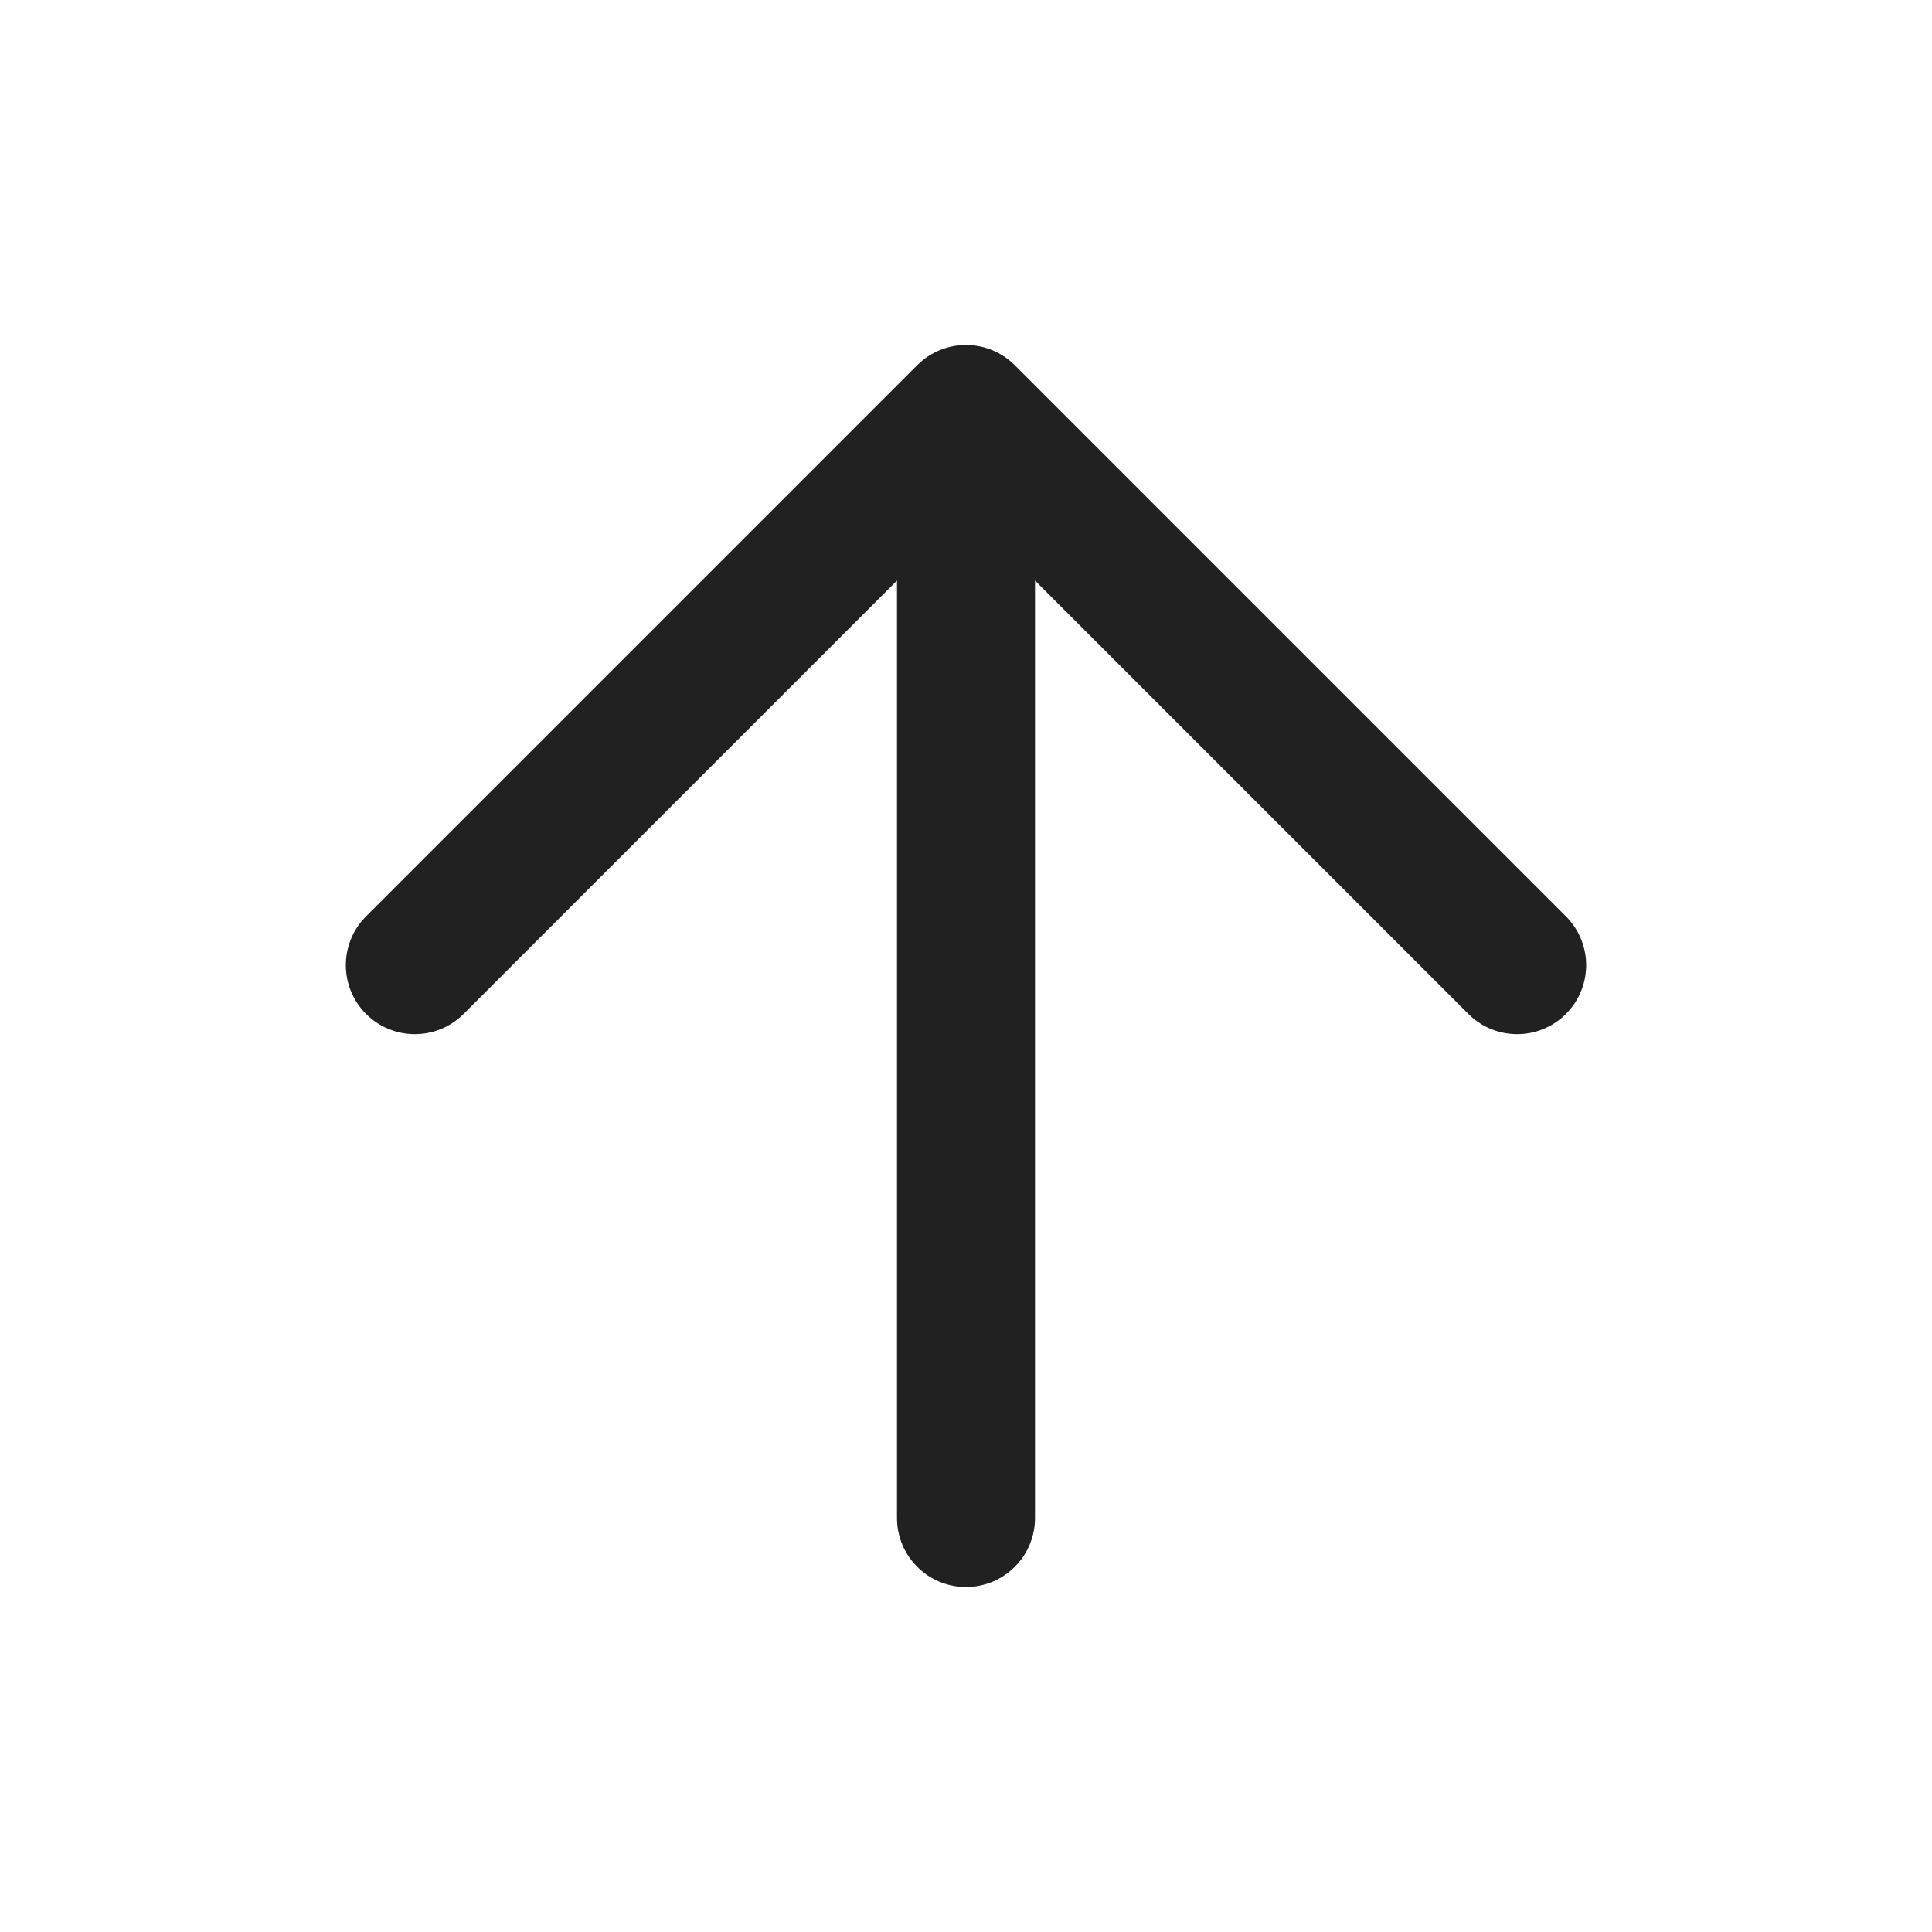
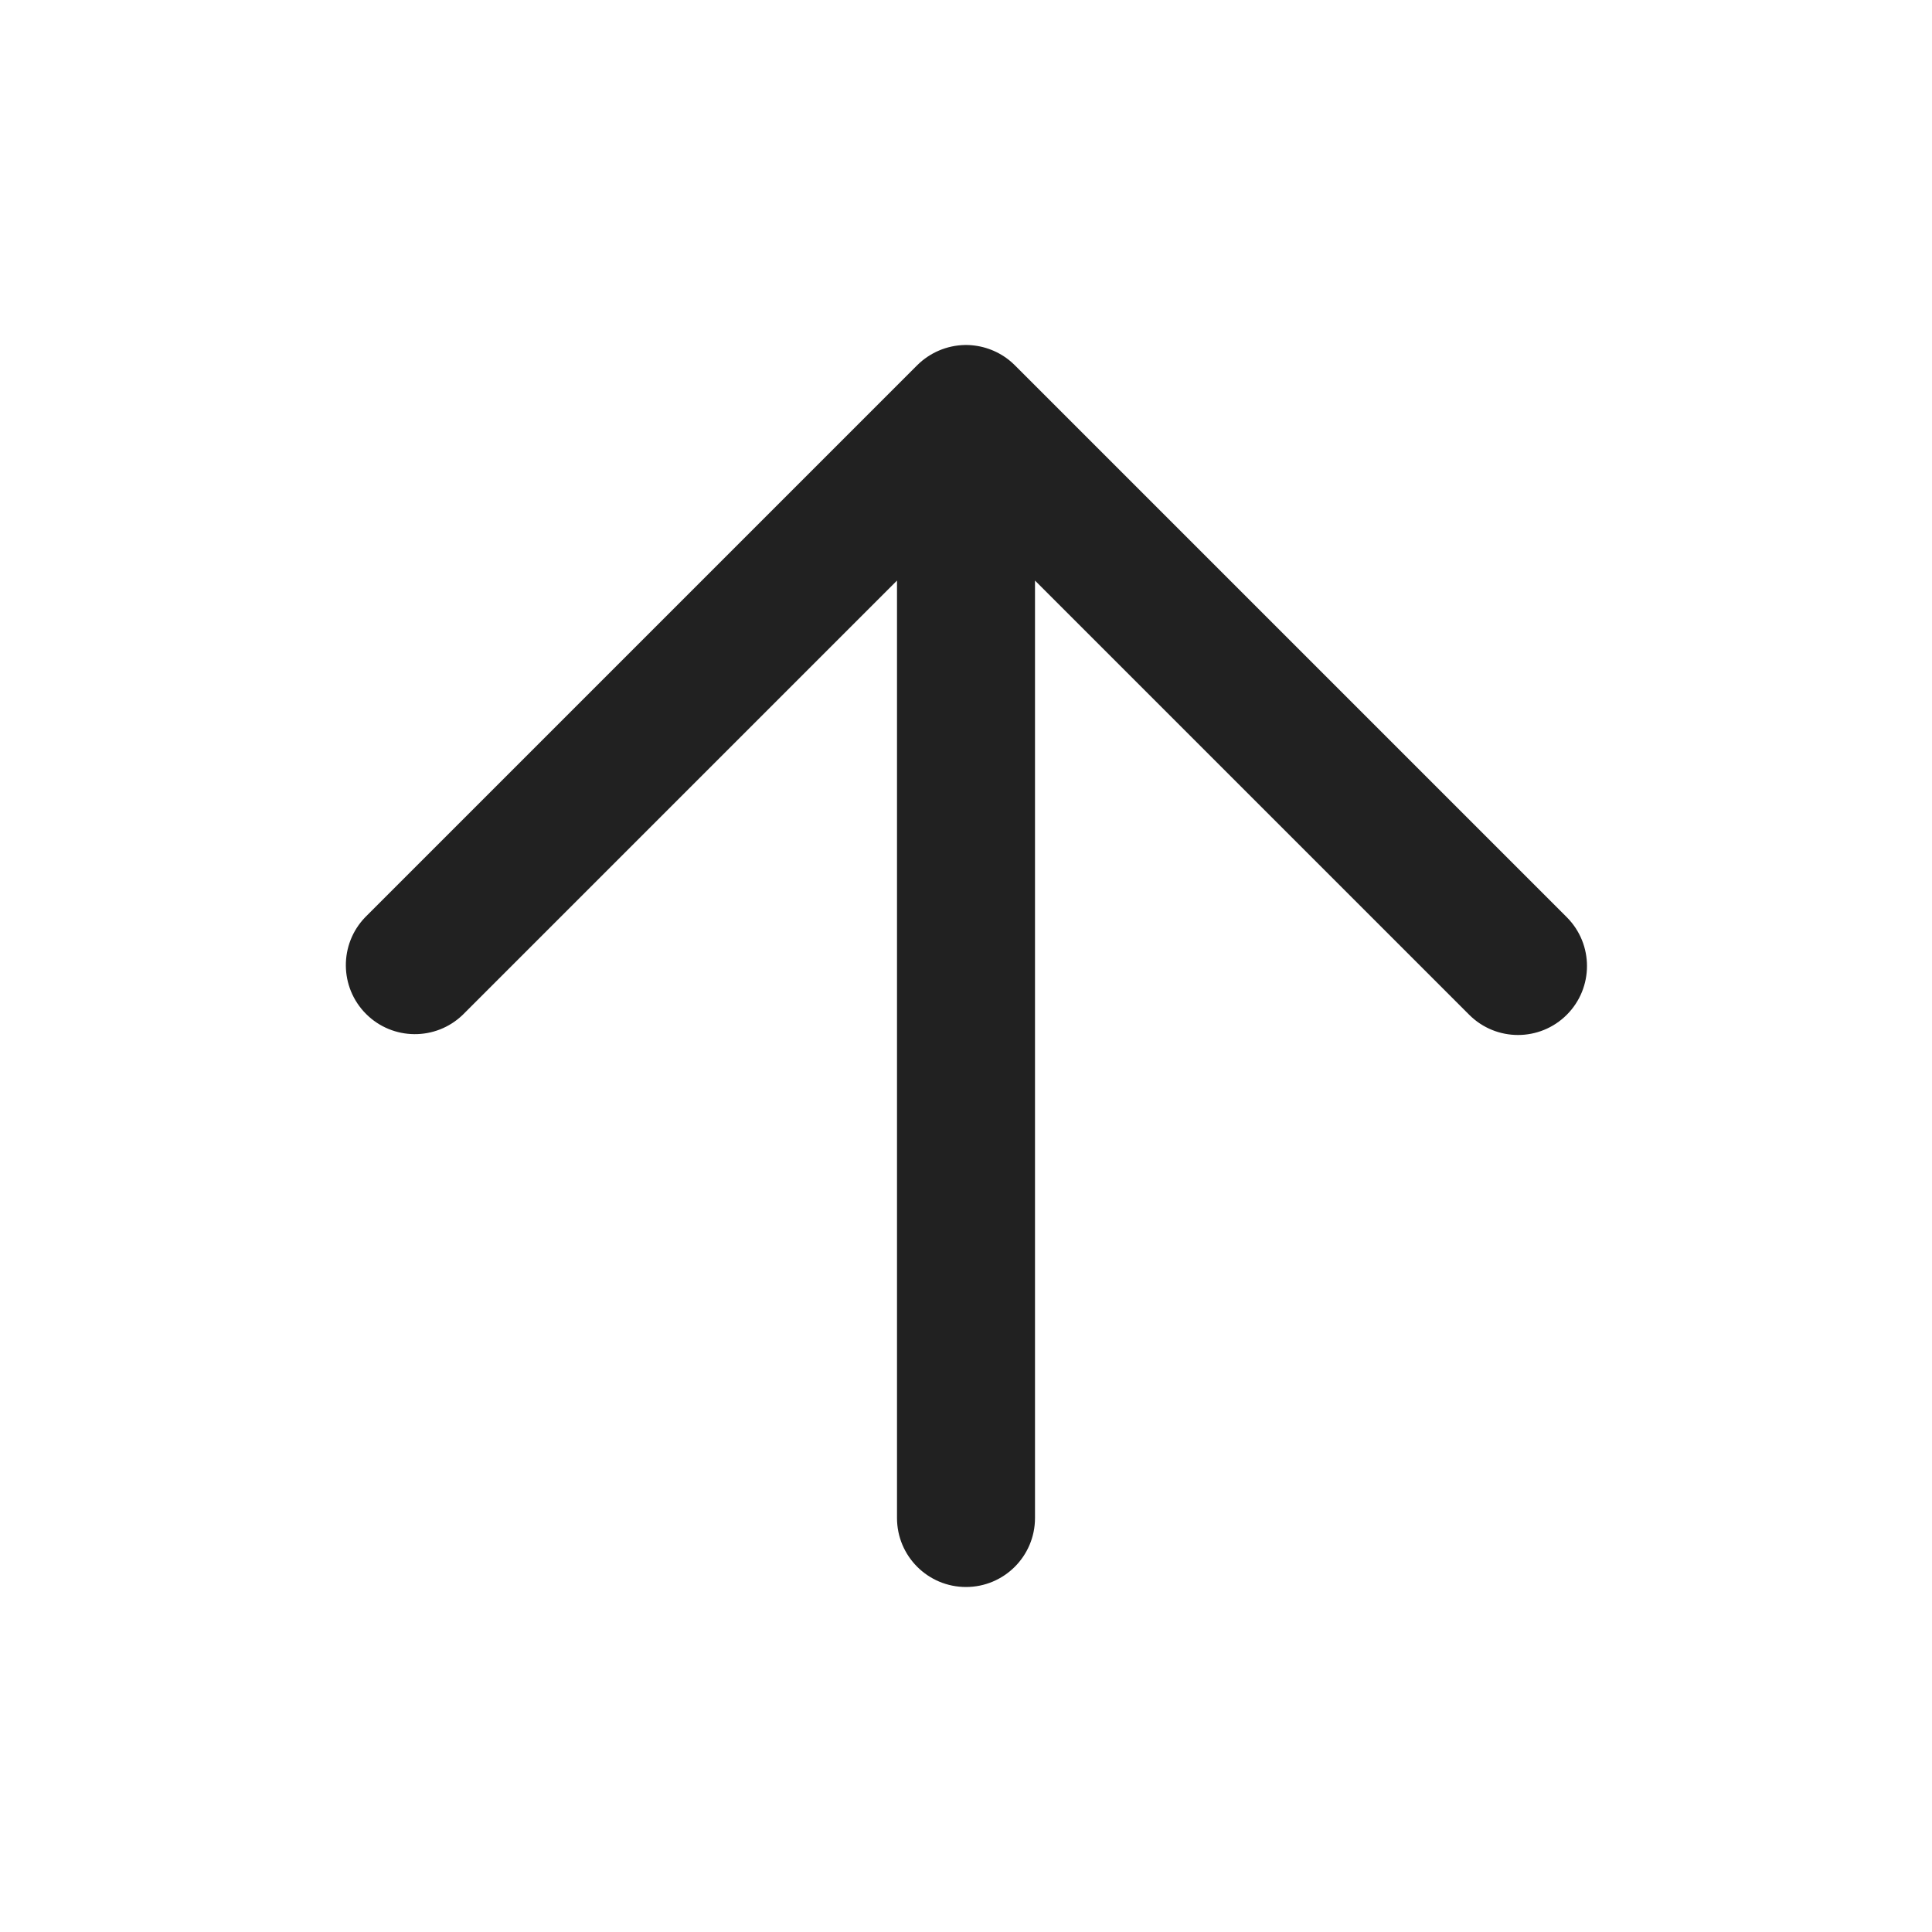
<svg xmlns="http://www.w3.org/2000/svg" width="28" height="28">
-   <path fill="#212121" d="M13 8.414l-6.293 6.293a1 1 0 01-1.414-1.414l8-8a1 1 0 011.414 0l8 8a1 1 0 01-1.414 1.414L15 8.414V22a1 1 0 01-2 0V8.414z" />
+   <path fill="#212121" d="M22.707 14.707a1 1 0 01-1.414 0L15 8.414V22a1 1 0 01-2 0V8.414l-6.293 6.293a1 1 0 01-1.414-1.414l8-8 .082-.073.008-.007-.09.08A1.008 1.008 0 0113.98 5h.037c.024 0 .048.002.071.004L14 5a1.008 1.008 0 01.617.213c.031.025.062.051.09.08l8 8a1 1 0 010 1.414z" />
</svg>
